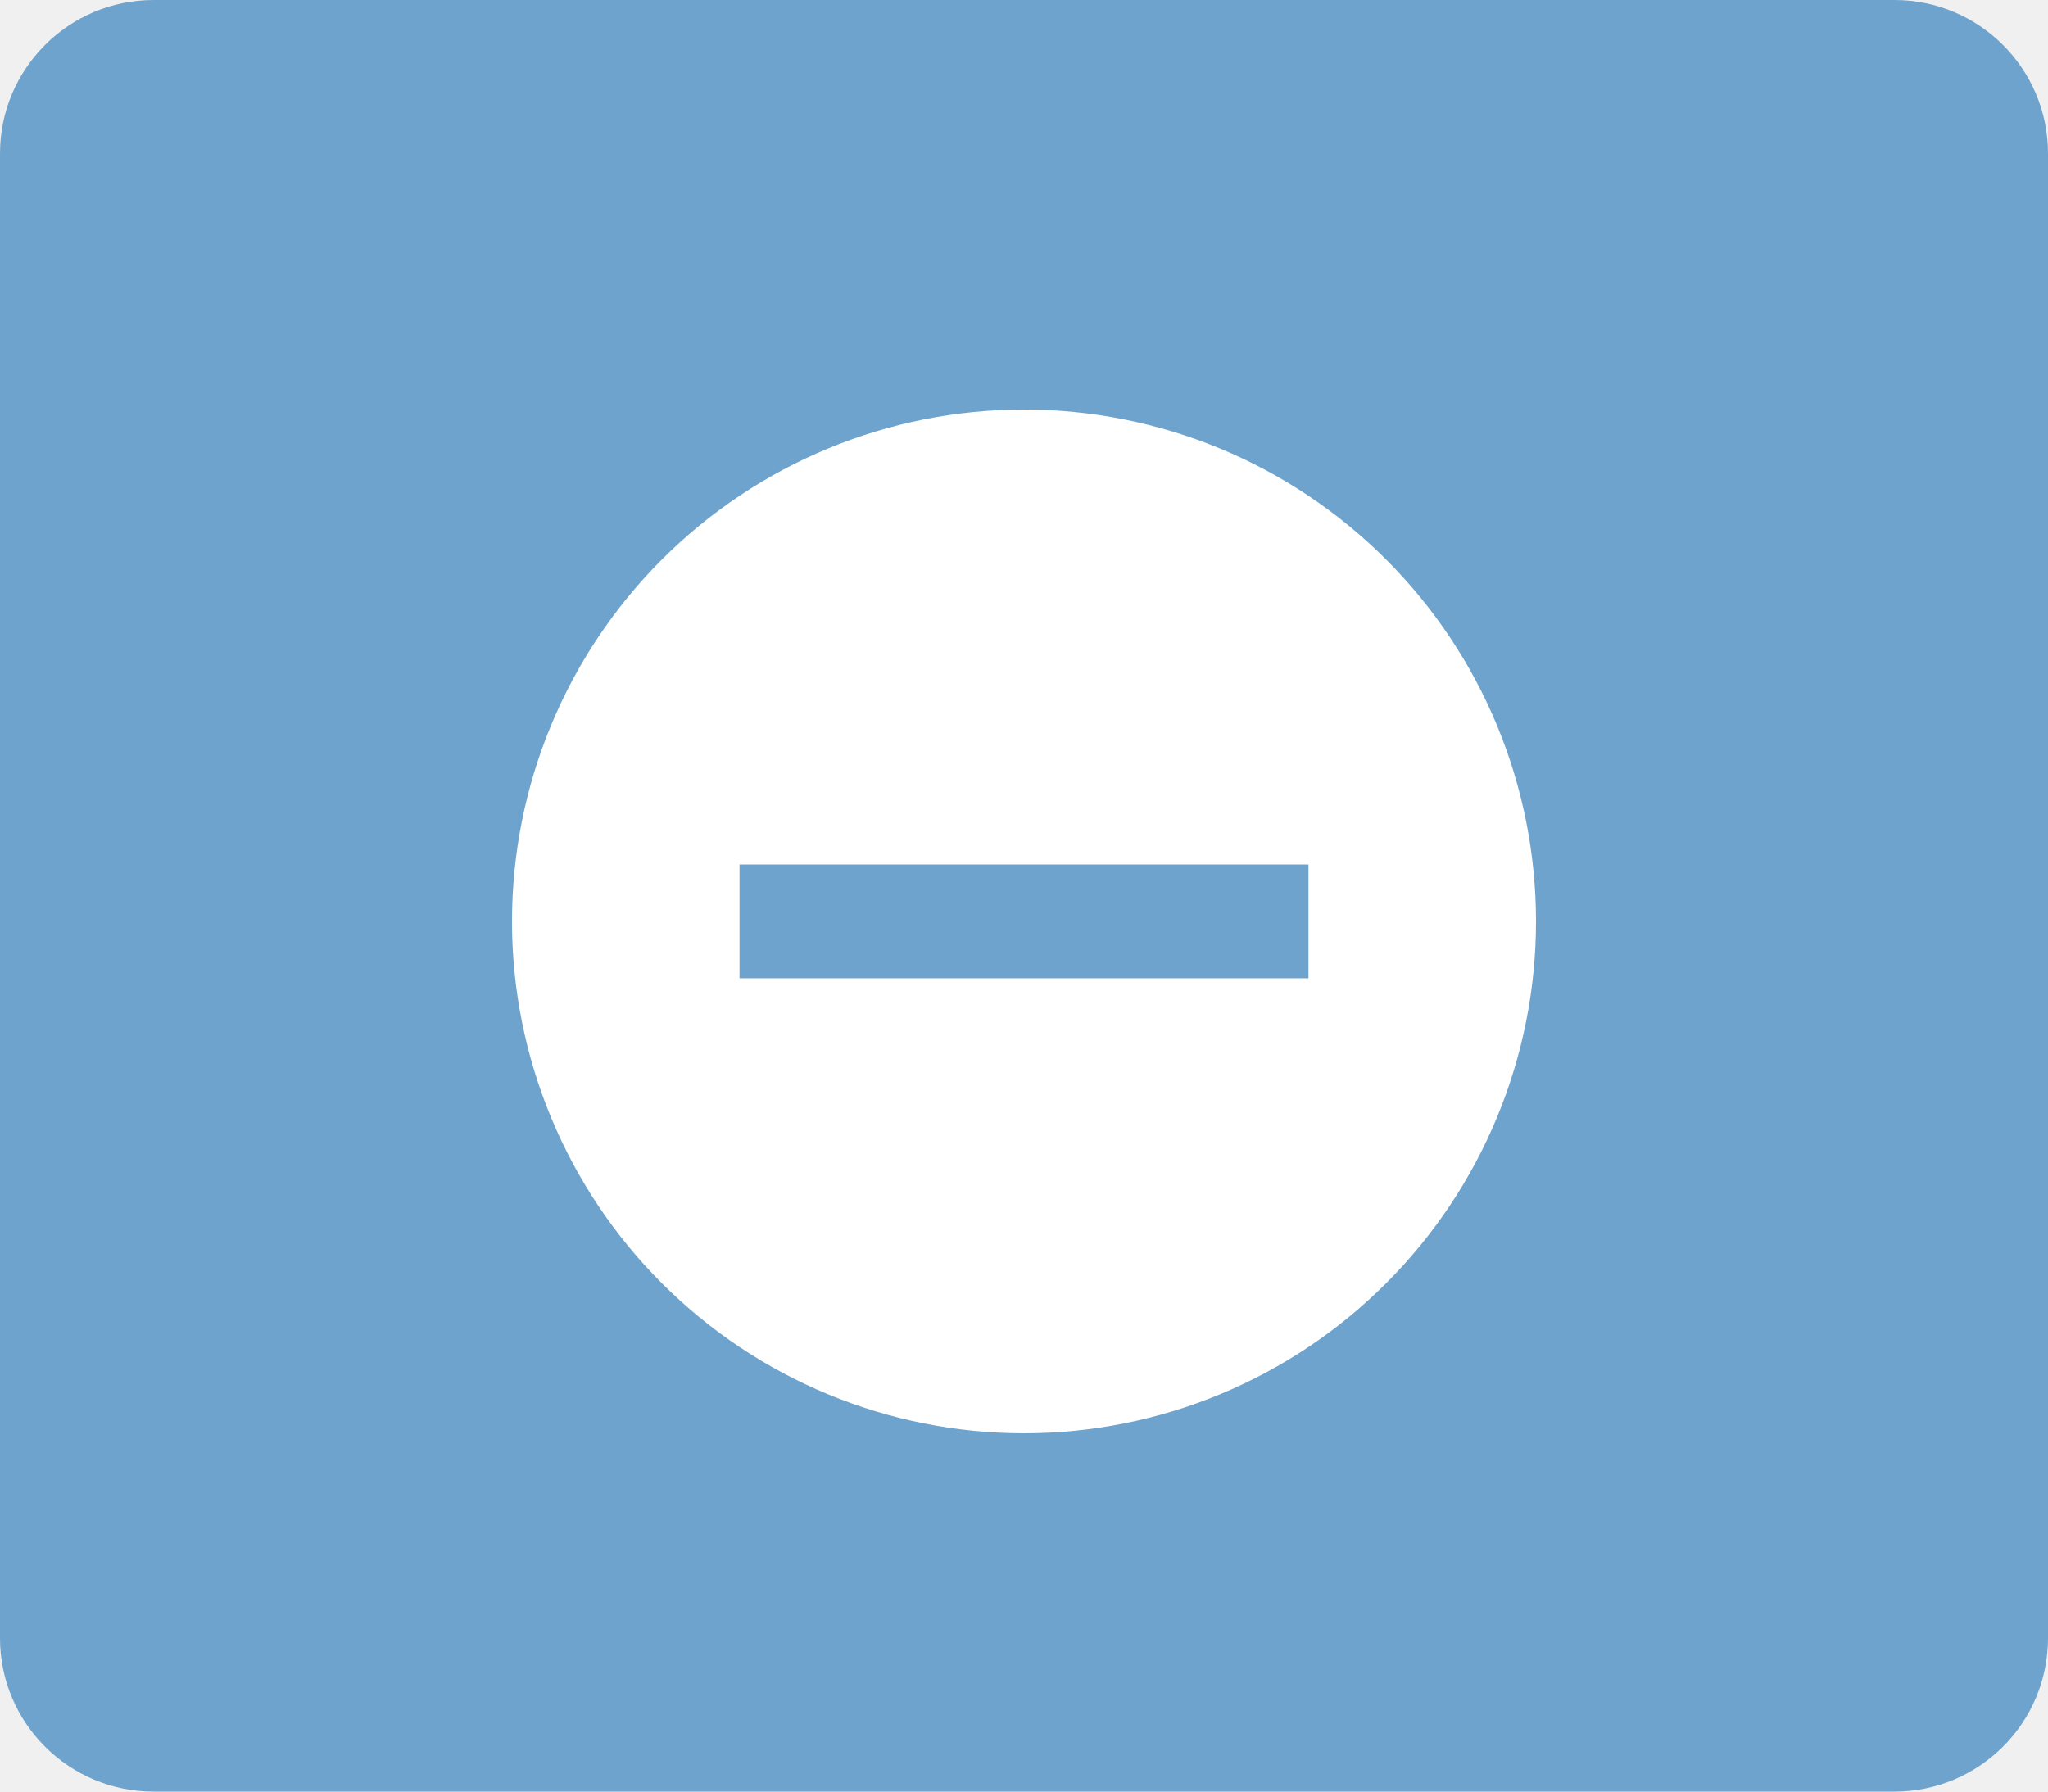
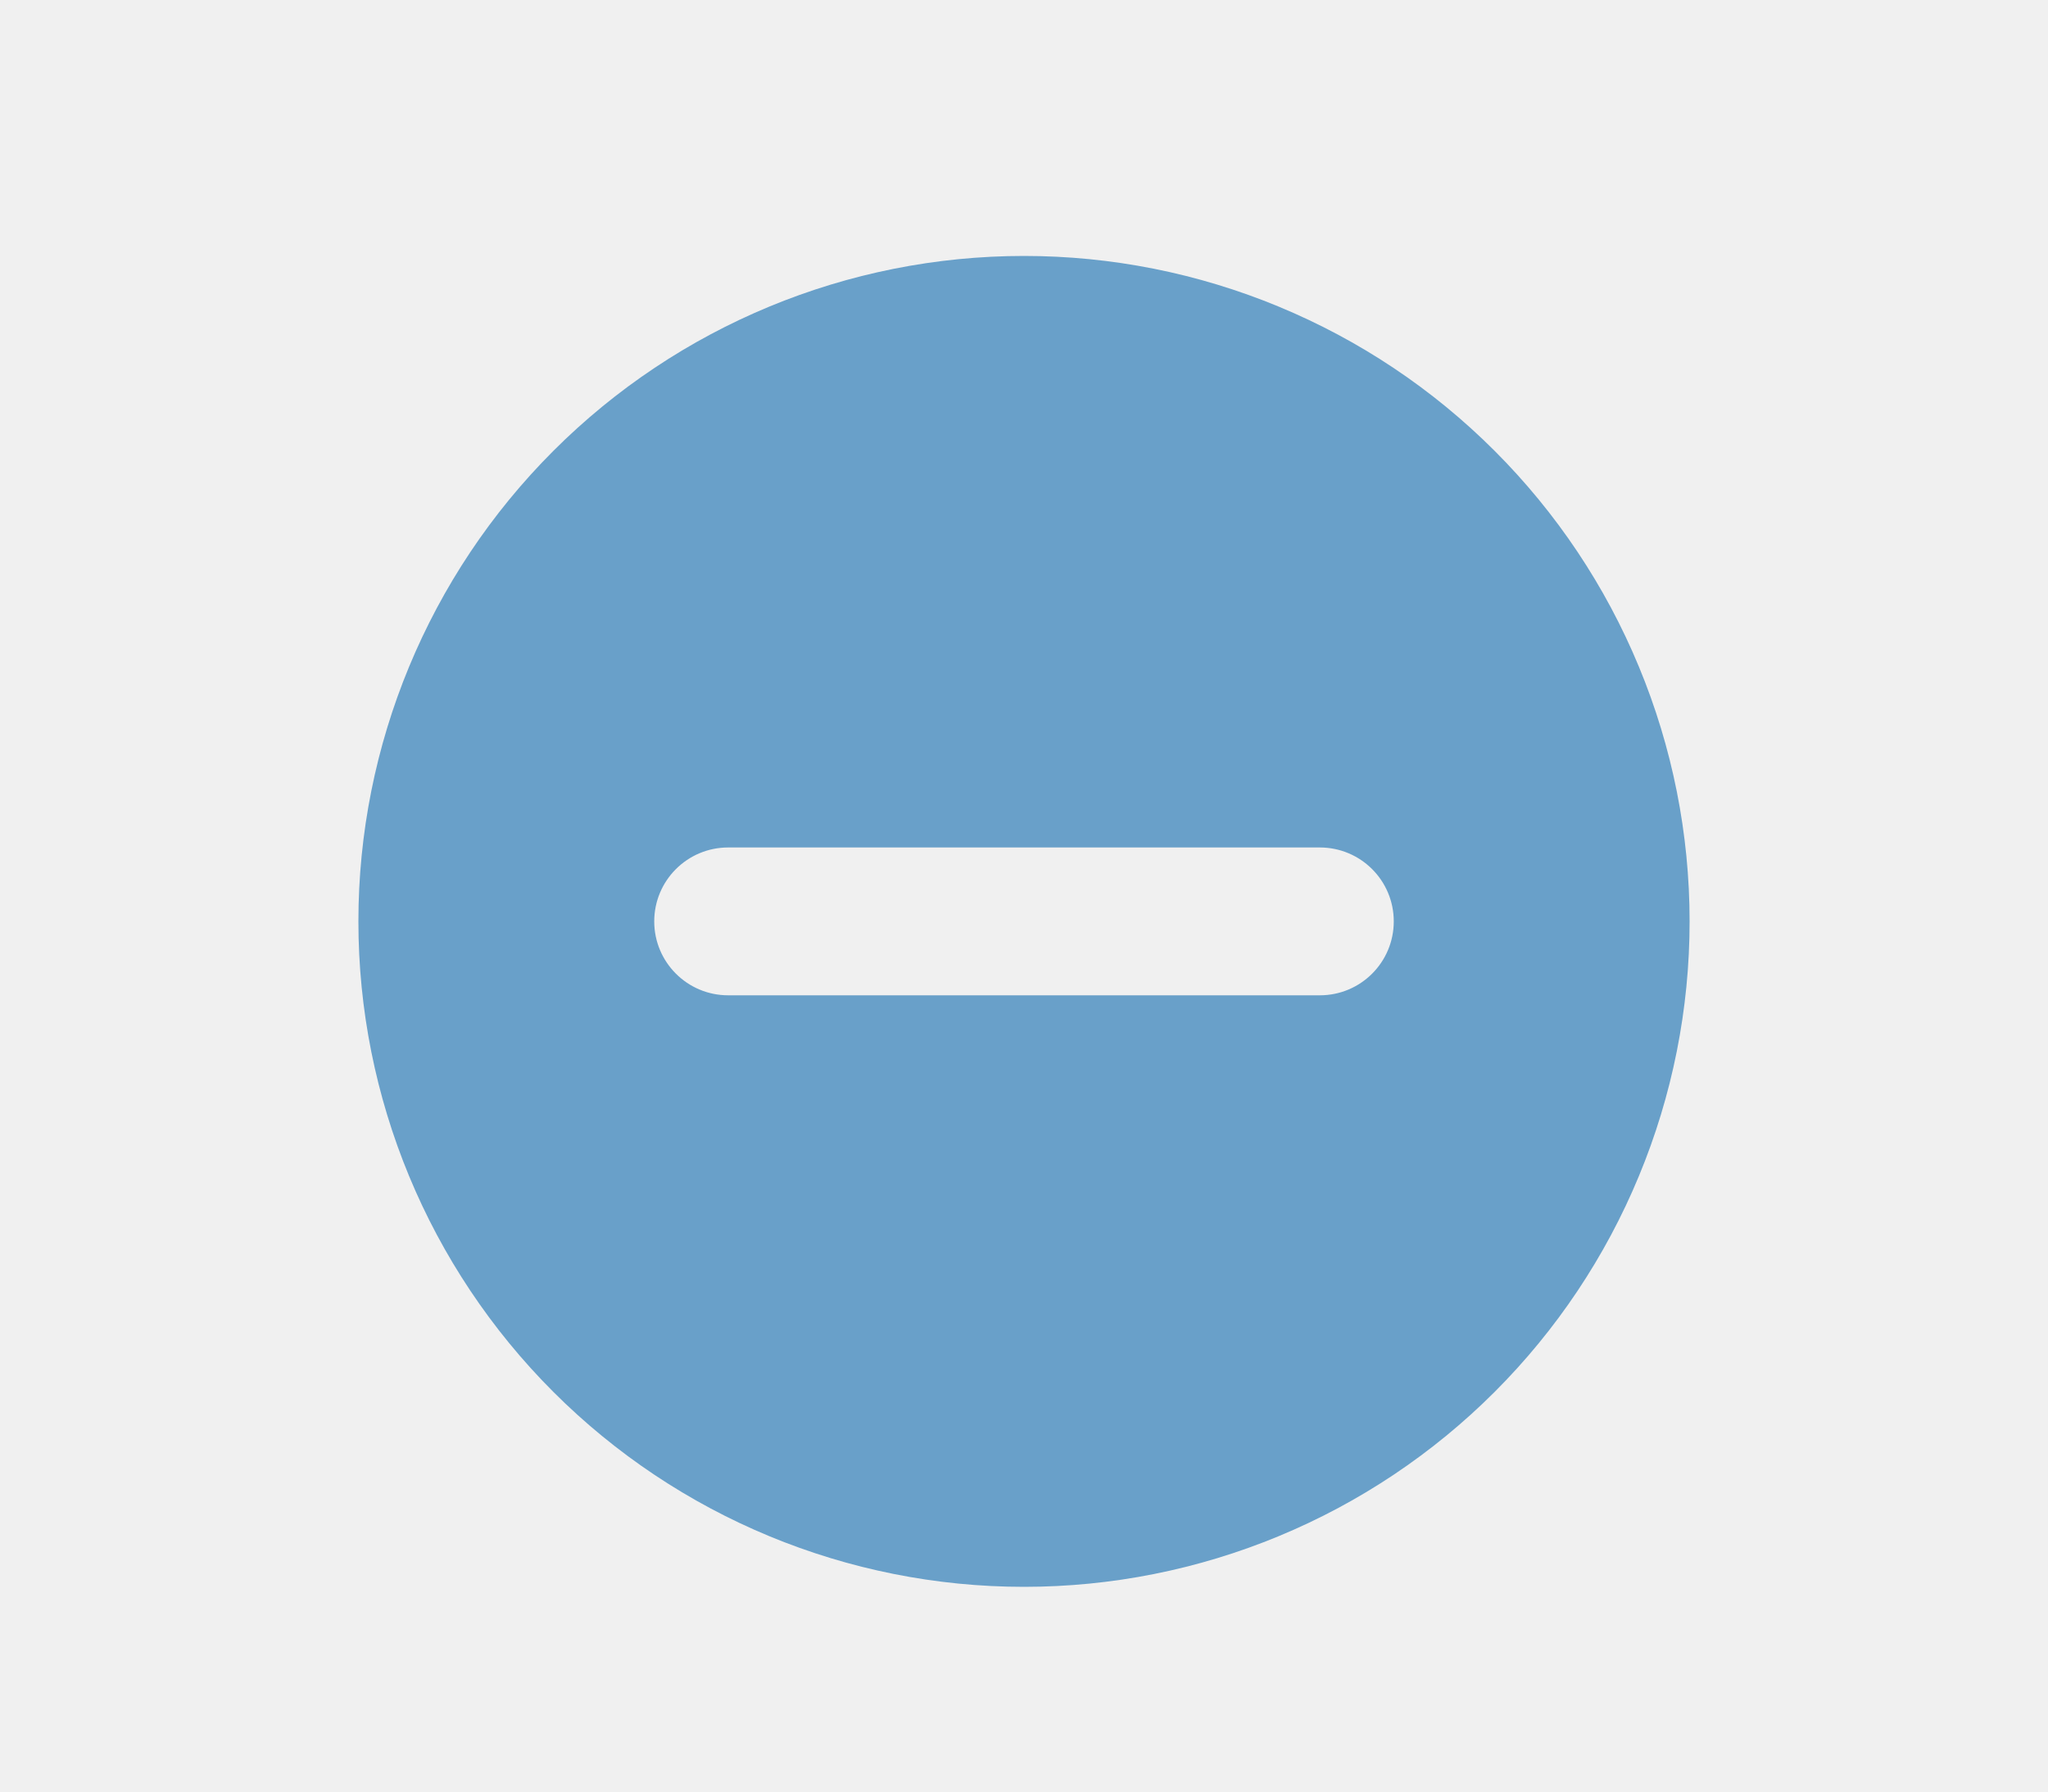
<svg xmlns="http://www.w3.org/2000/svg" width="40" height="35" viewBox="0 0 40 35" fill="none">
-   <g clip-path="url(#clip0_3993_31)">
-     <path d="M37 0C38.657 0 40 1.343 40 3V32C40 33.657 38.657 35 37 35H3C1.343 35 4.42933e-08 33.657 0 32V3C0 1.343 1.343 6.44255e-08 3 0H37Z" fill="#6EA3CD" />
-     <path fill-rule="evenodd" clip-rule="evenodd" d="M20 28C21.313 28 22.614 27.741 23.827 27.239C25.04 26.736 26.142 26 27.071 25.071C28 24.142 28.736 23.04 29.239 21.827C29.741 20.614 30 19.313 30 18C30 16.687 29.741 15.386 29.239 14.173C28.736 12.96 28 11.857 27.071 10.929C26.142 10 25.04 9.264 23.827 8.761C22.614 8.259 21.313 8 20 8C17.348 8 14.804 9.054 12.929 10.929C11.054 12.804 10 15.348 10 18C10 20.652 11.054 23.196 12.929 25.071C14.804 26.946 17.348 28 20 28ZM14.444 19.111H25.556V16.889H14.444V19.111Z" fill="white" />
-   </g>
-   <defs>
-     <clipPath id="clip0_3993_31">
-       <rect width="40" height="35" fill="white" />
-     </clipPath>
-   </defs>
+   <path fill-rule="evenodd" clip-rule="evenodd" d="M20 31C21.707 31 23.398 30.664 24.975 30.01C26.552 29.357 27.985 28.399 29.192 27.192C30.399 25.985 31.357 24.552 32.01 22.975C32.664 21.398 33 19.707 33 18C33 16.293 32.664 14.602 32.01 13.025C31.357 11.448 30.399 10.015 29.192 8.808C27.985 7.6 26.552 6.643 24.975 5.99C23.398 5.336 21.707 5 20 5C16.552 5 13.246 6.37 10.808 8.808C8.37 11.246 7 14.552 7 18C7 21.448 8.37 24.754 10.808 27.192C13.246 29.63 16.552 31 20 31ZM12.778 18C12.778 18.798 13.425 19.444 14.222 19.444H25.778C26.576 19.444 27.222 18.798 27.222 18C27.222 17.202 26.576 16.556 25.778 16.556H14.222C13.425 16.556 12.778 17.202 12.778 18Z" fill="#69A0C9" />
</svg>
